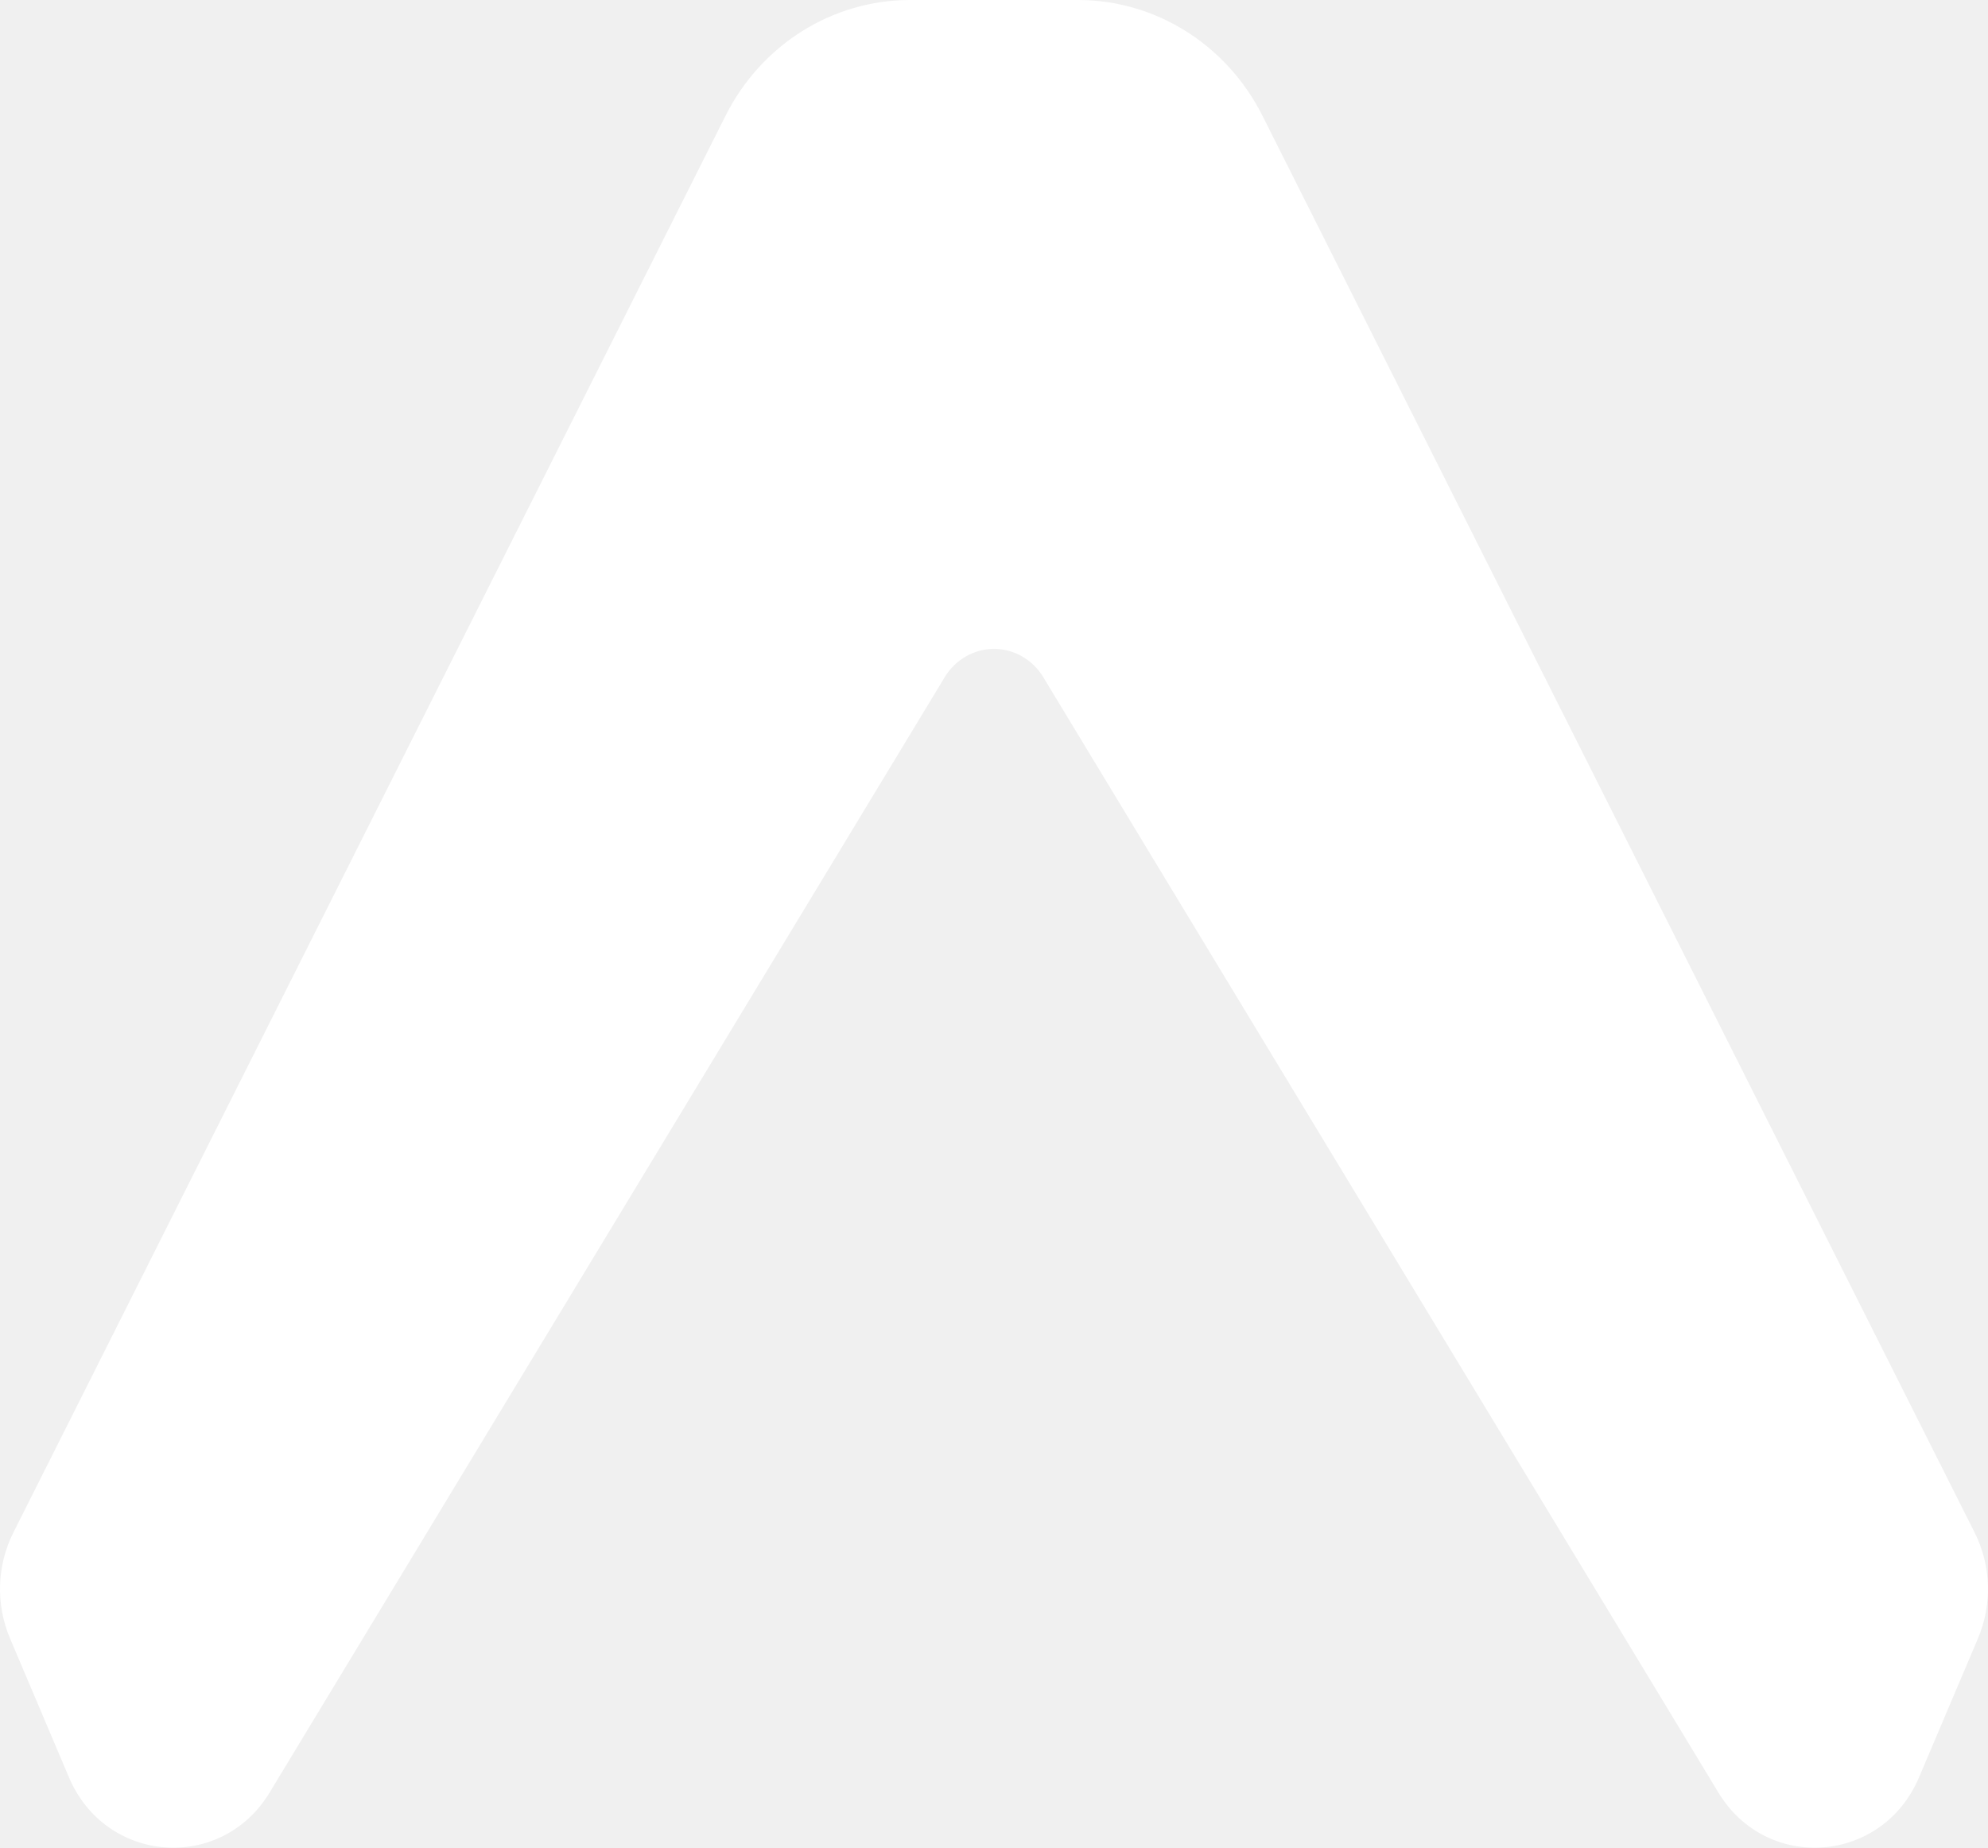
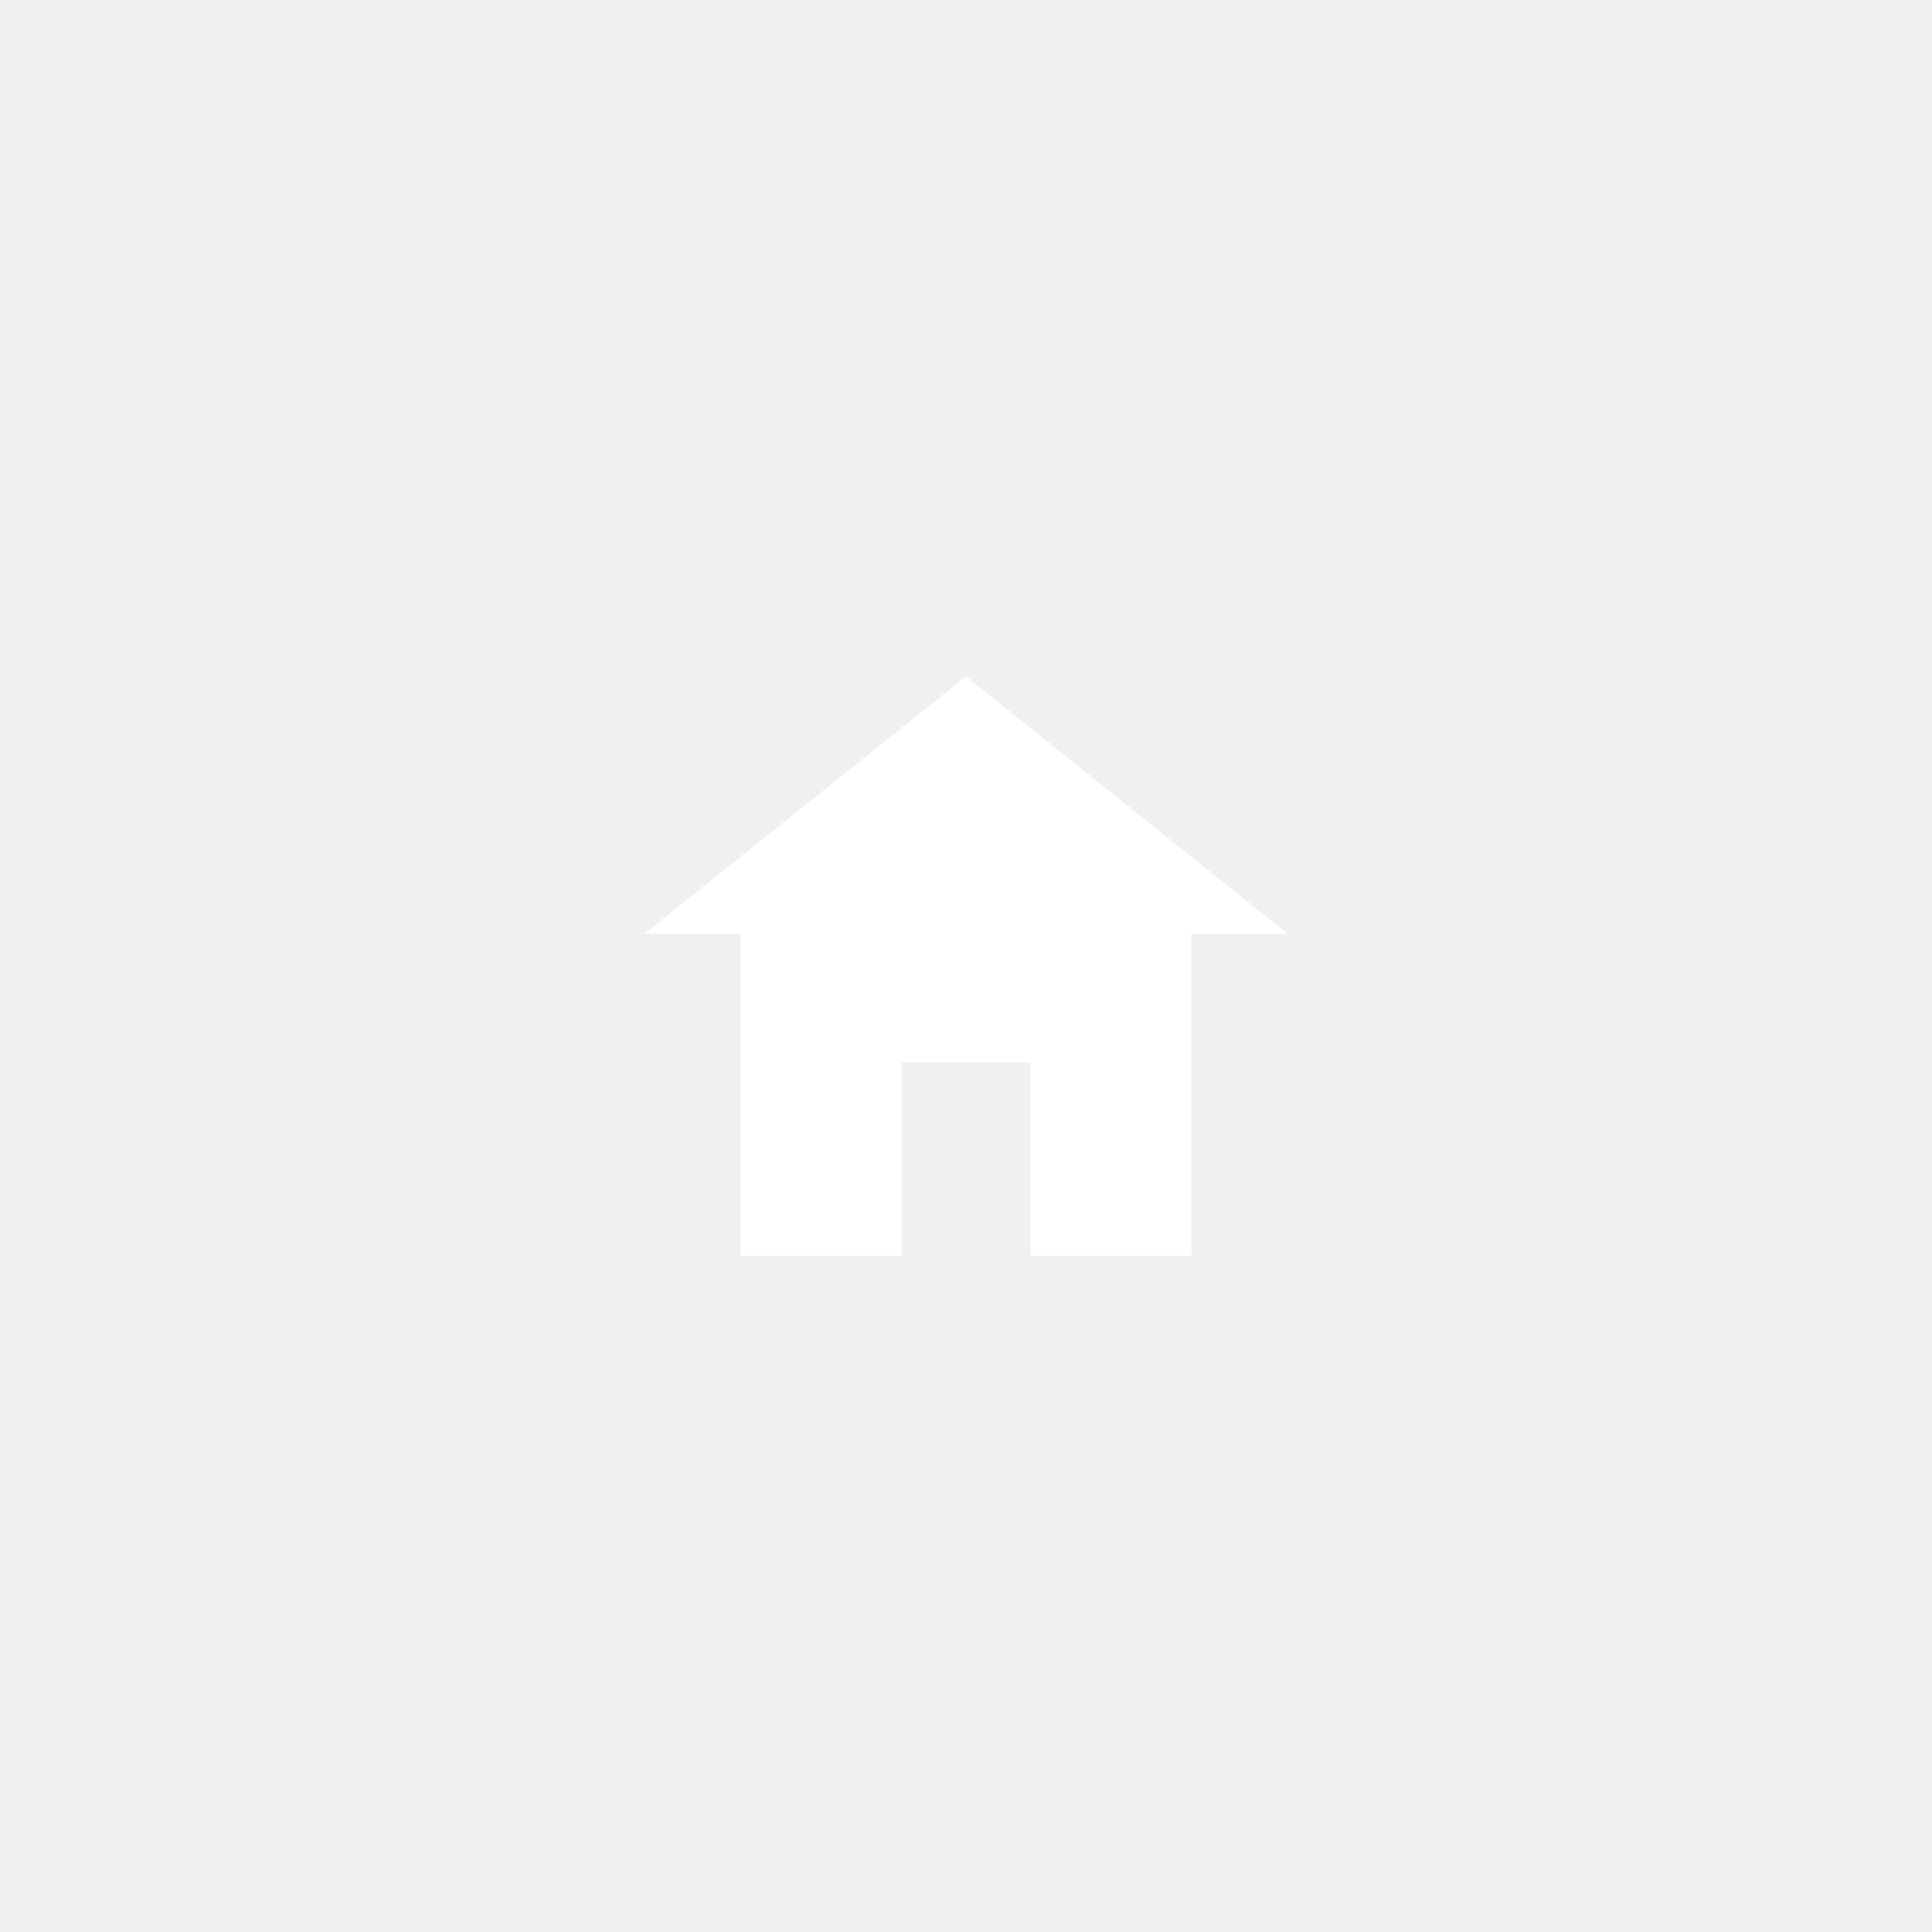
- <svg xmlns="http://www.w3.org/2000/svg" width="652" height="606" viewBox="0 0 652 606" fill="none">
-   <path d="M353.554 0H298.446C273.006 0 249.684 14.635 237.962 37.954L4.38 502.646C-1.043 513.435 -1.451 526.178 3.272 537.313L22.612 582.918C34.648 611.297 72.54 614.156 88.441 587.885L309.863 222.063C313.34 216.317 319.439 212.826 326 212.826C332.561 212.826 338.659 216.317 342.137 222.063L563.559 587.885C579.46 614.156 617.352 611.297 629.388 582.918L648.728 537.313C653.451 526.178 653.043 513.435 647.62 502.646L414.038 37.954C402.316 14.635 378.994 0 353.554 0Z" fill="white" />
+ <svg xmlns="http://www.w3.org/2000/svg" width="512" height="512" viewBox="0 0 512 512">
+   <polygon points="256.00,179.20 341.33,247.47 315.73,247.47 315.73,332.80 273.07,332.80 273.07,281.60 238.93,281.60 238.93,332.80 196.27,332.80 196.27,247.47 170.67,247.47" fill="white" />
</svg>
